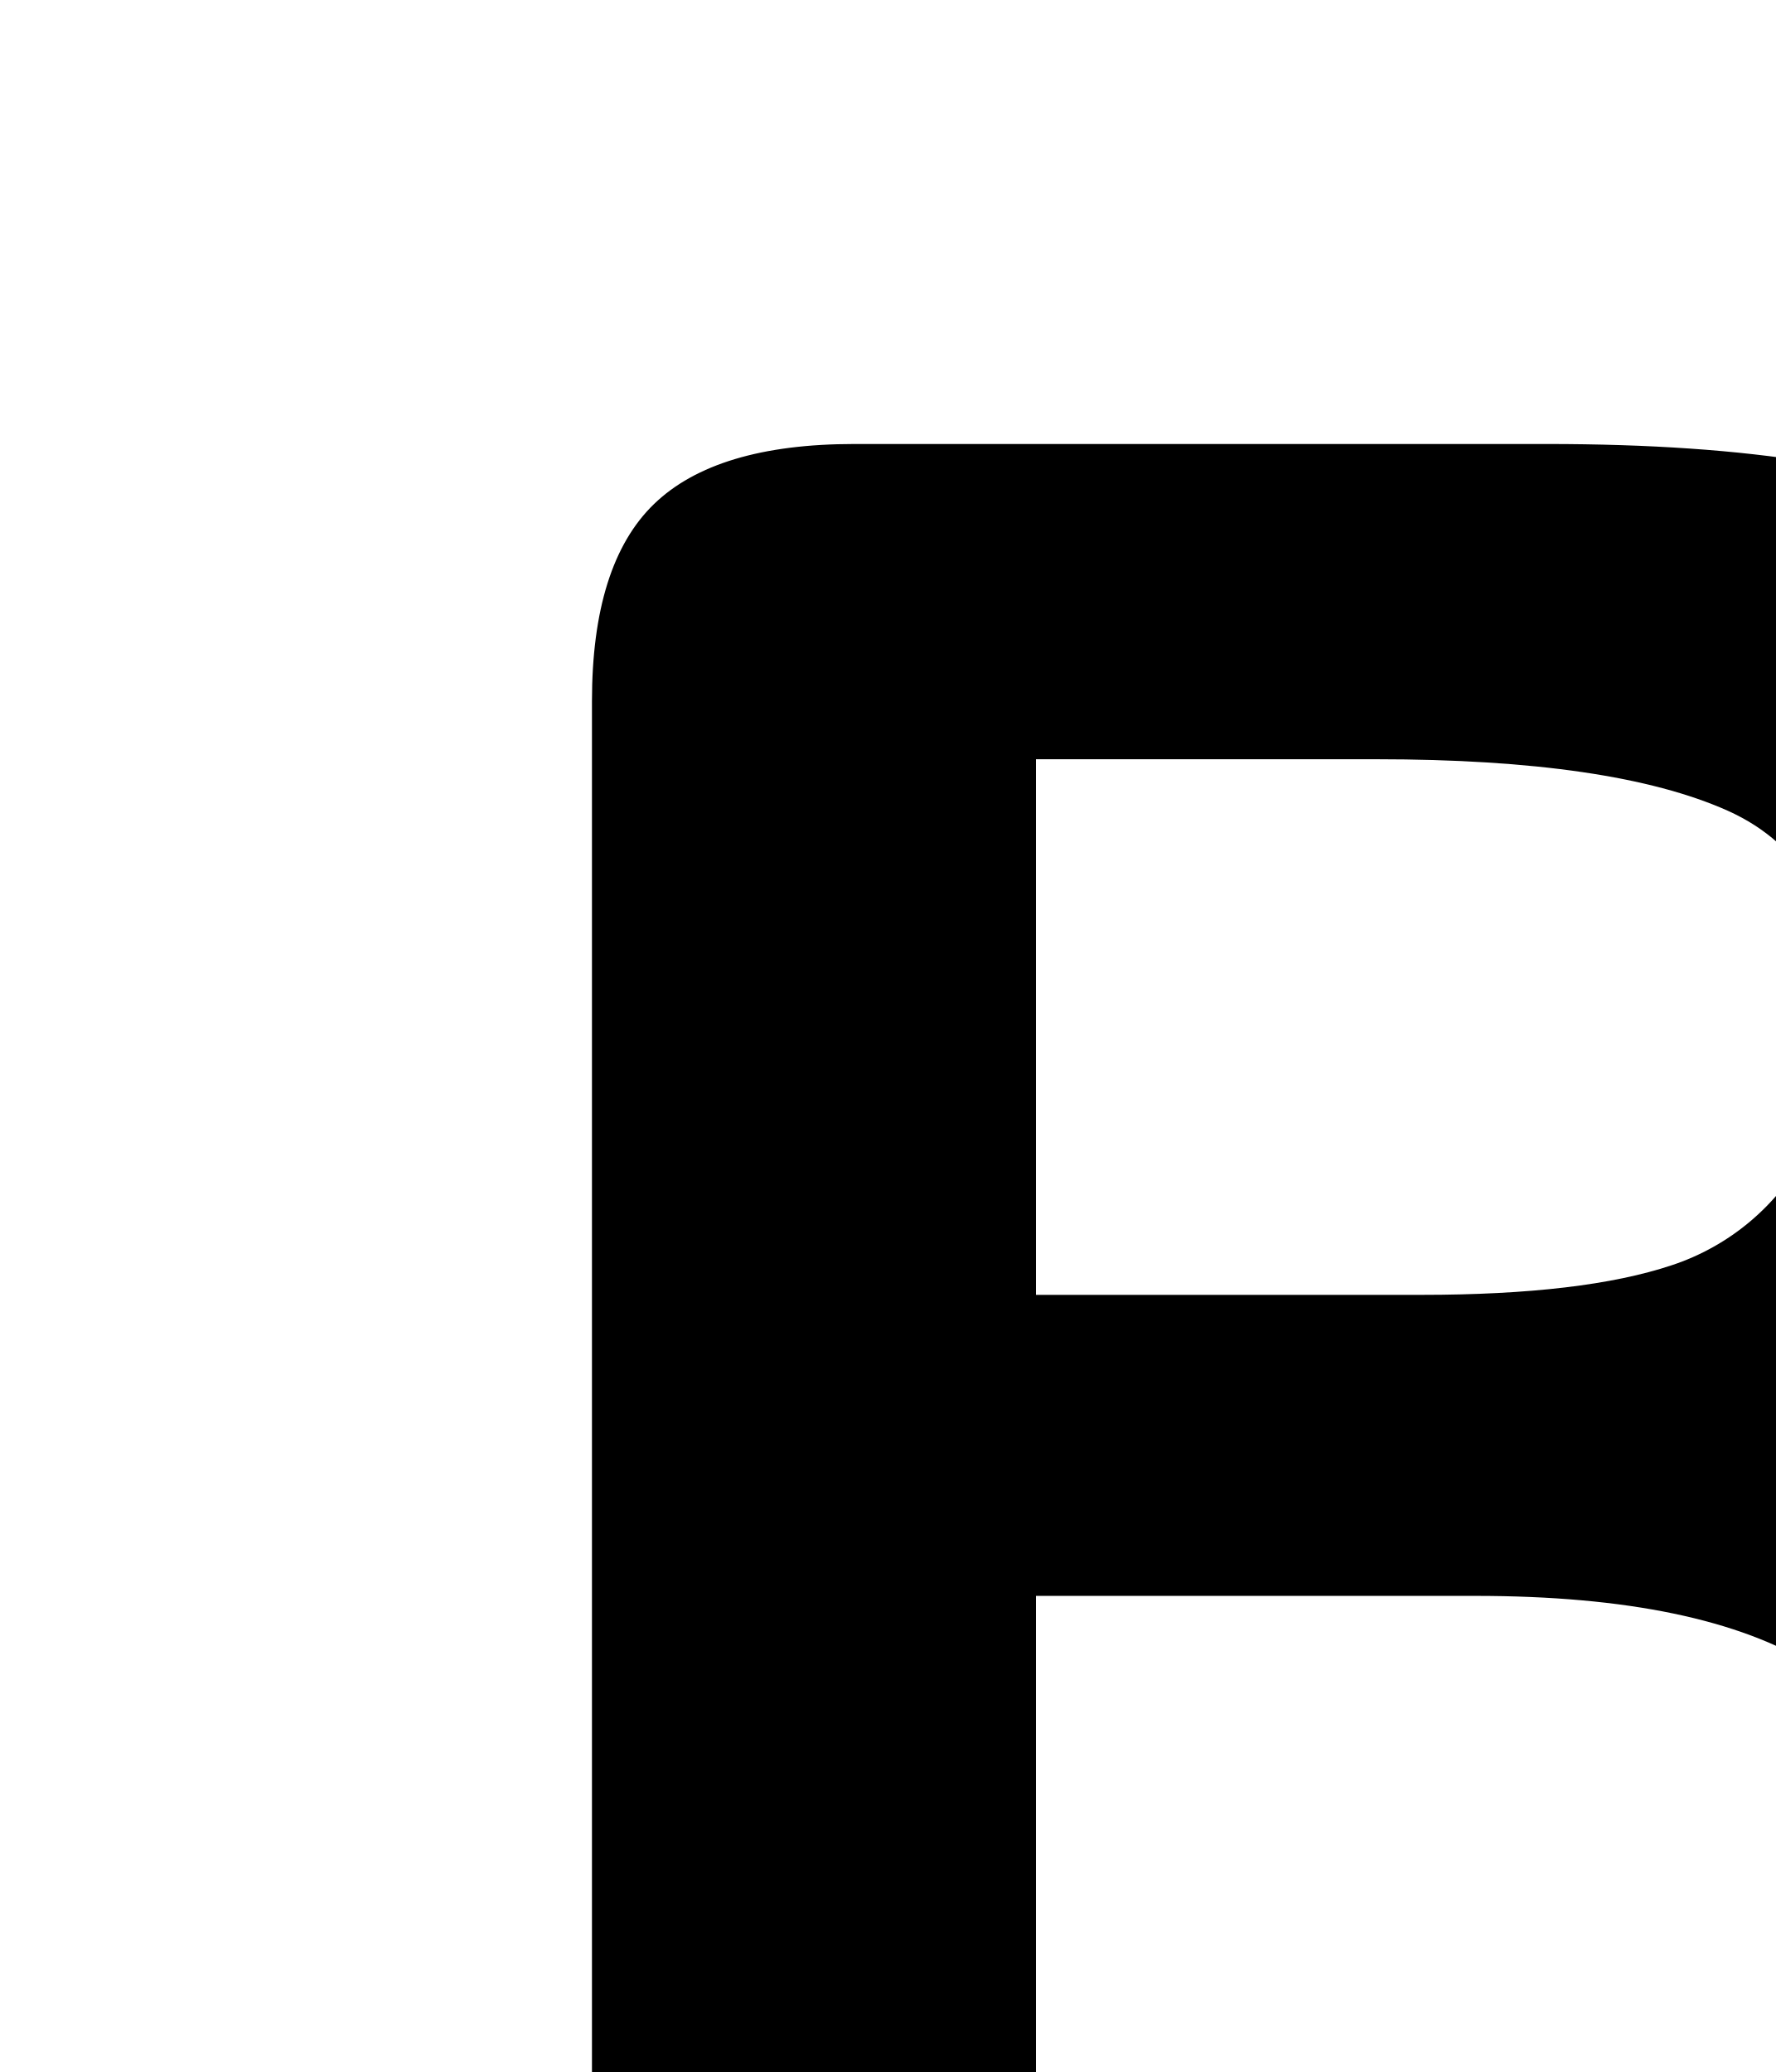
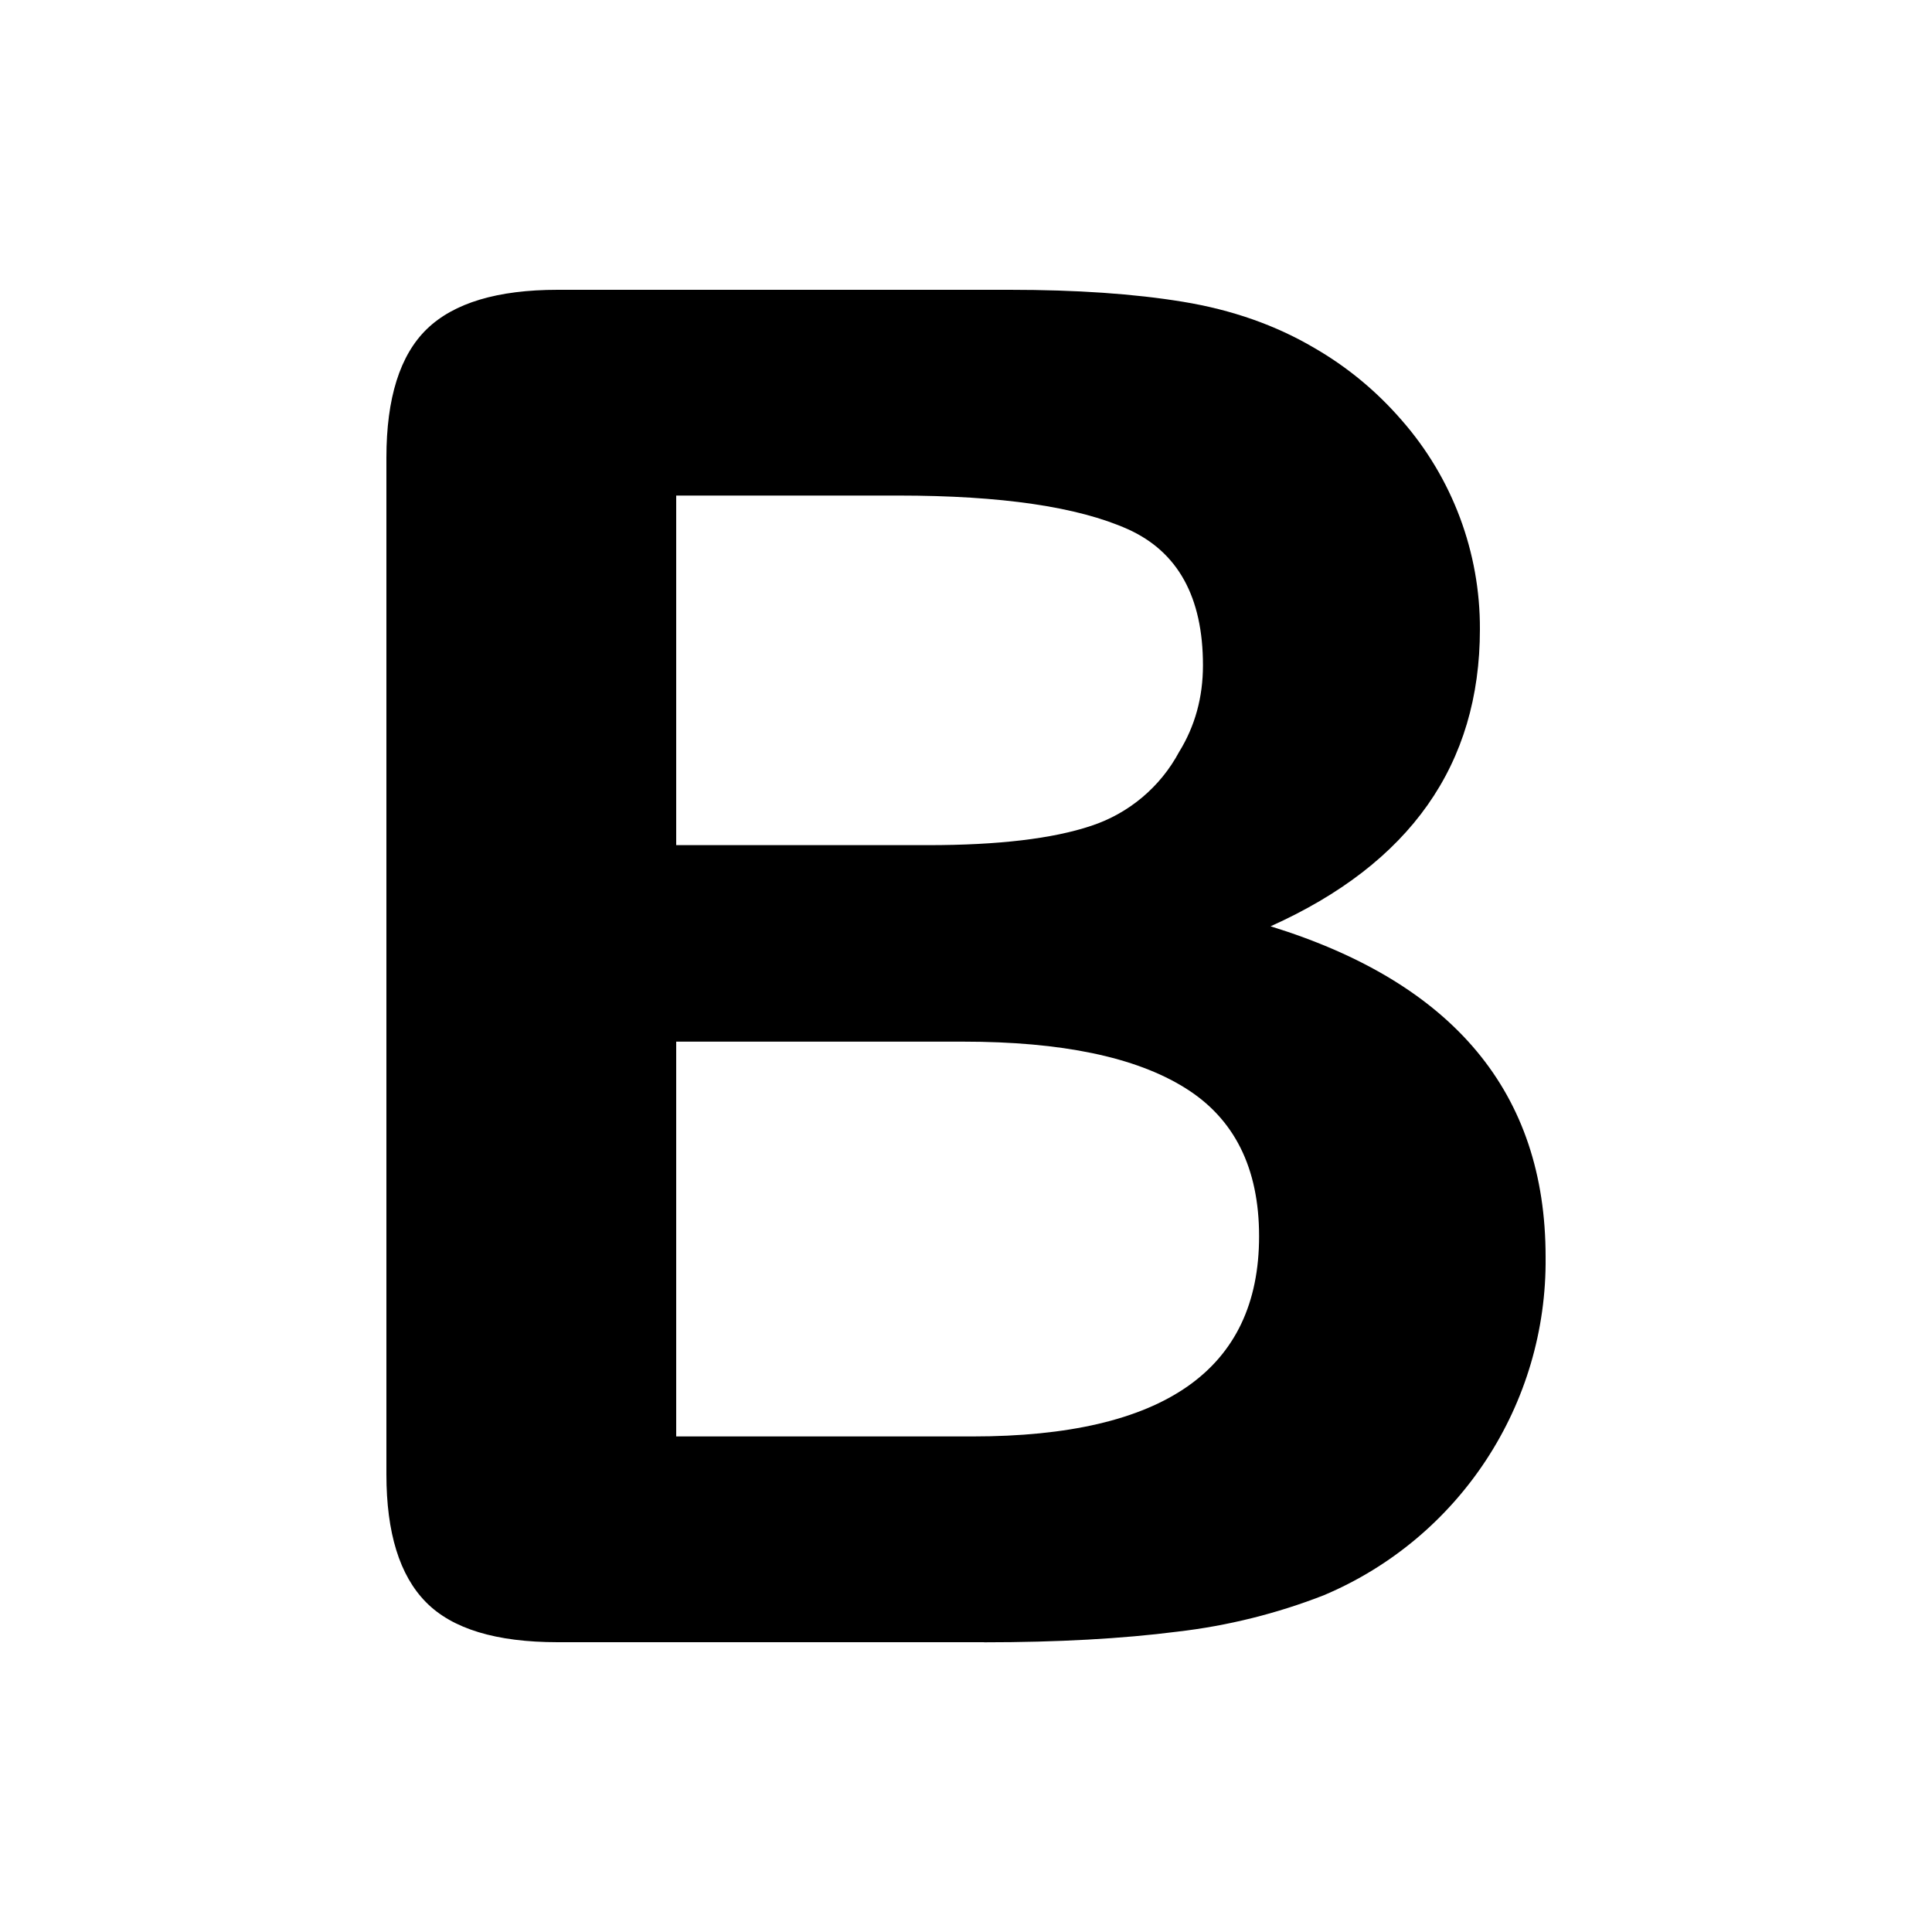
- <svg xmlns="http://www.w3.org/2000/svg">
+ <svg xmlns="http://www.w3.org/2000/svg" viewBox="0 0 20 20">
  <path d="M10.187 17H5.773c-.637 0-1.092-.138-1.364-.415-.273-.277-.409-.718-.409-1.323V4.738c0-.617.14-1.062.419-1.332.279-.27.73-.406 1.354-.406h4.68c.69 0 1.288.041 1.793.124.506.083.96.242 1.36.478.341.197.644.447.906.75a3.262 3.262 0 0 1 .808 2.162c0 1.401-.722 2.426-2.167 3.075C15.05 10.175 16 11.315 16 13.01a3.756 3.756 0 0 1-2.296 3.504 6.1 6.1 0 0 1-1.517.377c-.571.073-1.238.11-2 .11zm-.217-6.217H7v4.087h3.069c1.977 0 2.965-.69 2.965-2.072 0-.707-.256-1.22-.768-1.537-.512-.319-1.277-.478-2.296-.478zM7 5.13v3.619h2.606c.729 0 1.292-.067 1.69-.2a1.6 1.6 0 0 0 .91-.765c.165-.267.247-.566.247-.897 0-.707-.26-1.176-.778-1.409-.519-.232-1.31-.348-2.375-.348H7z" fill-rule="evenodd" />
</svg>
